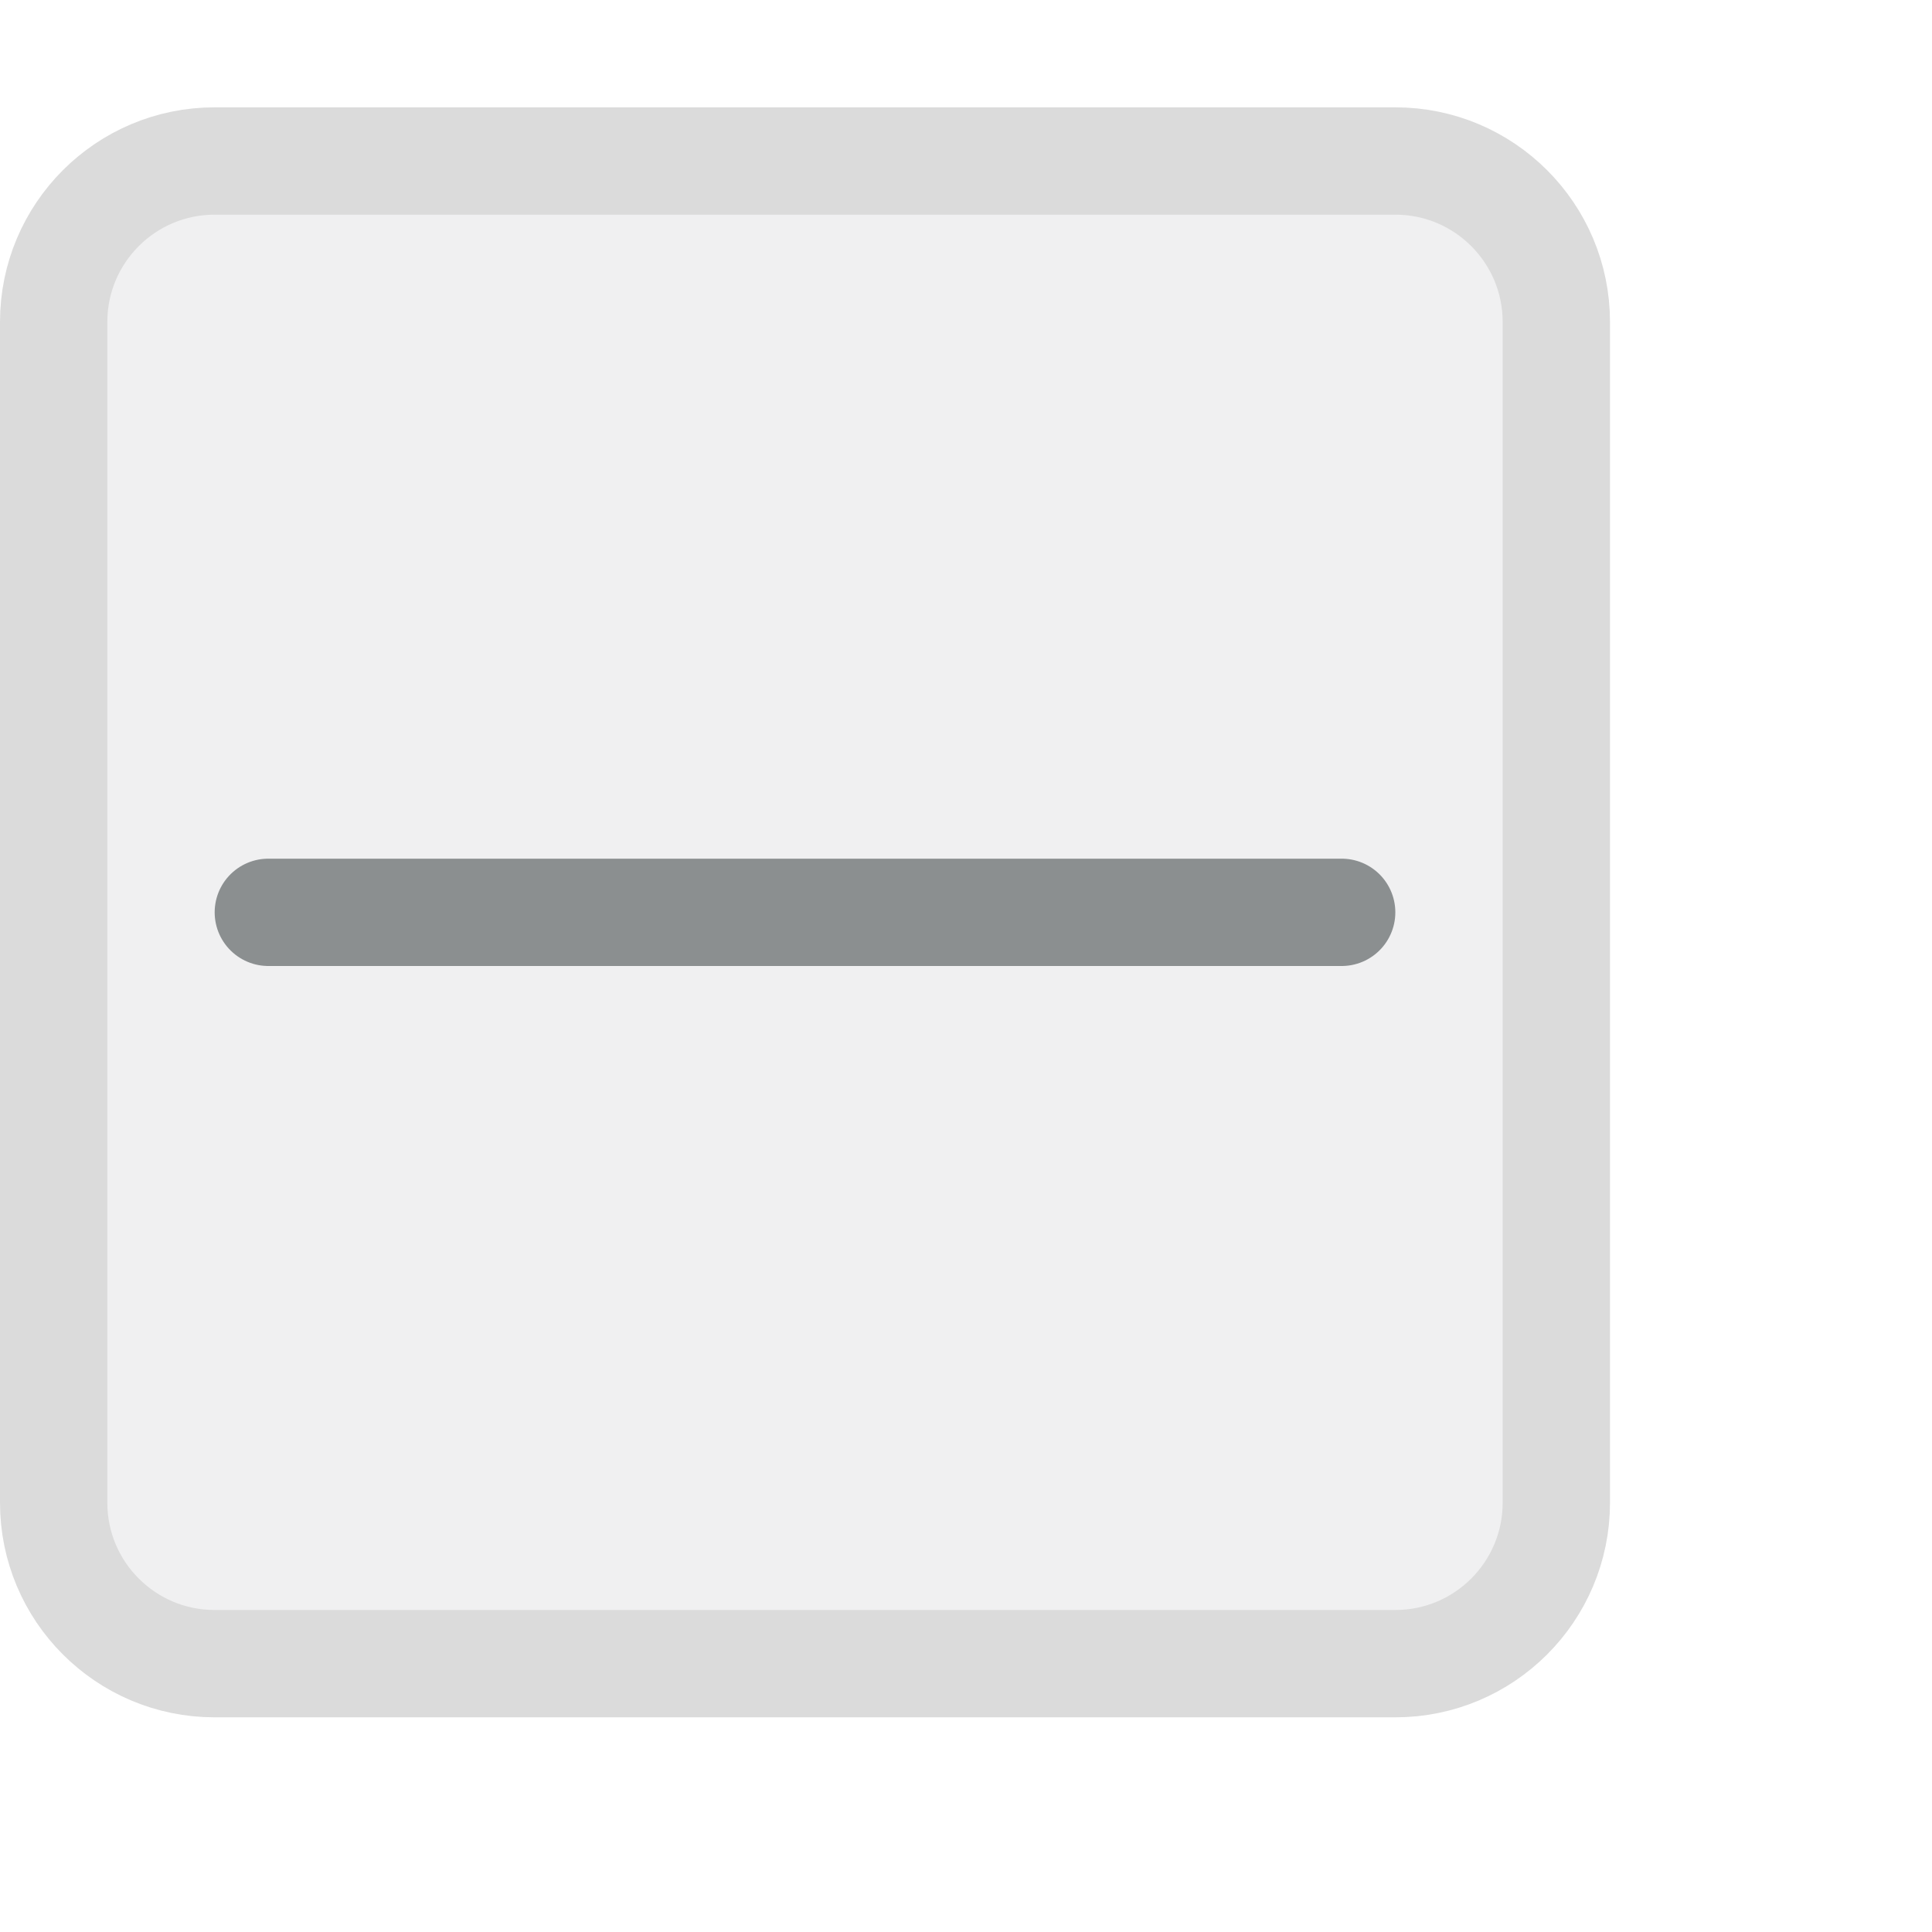
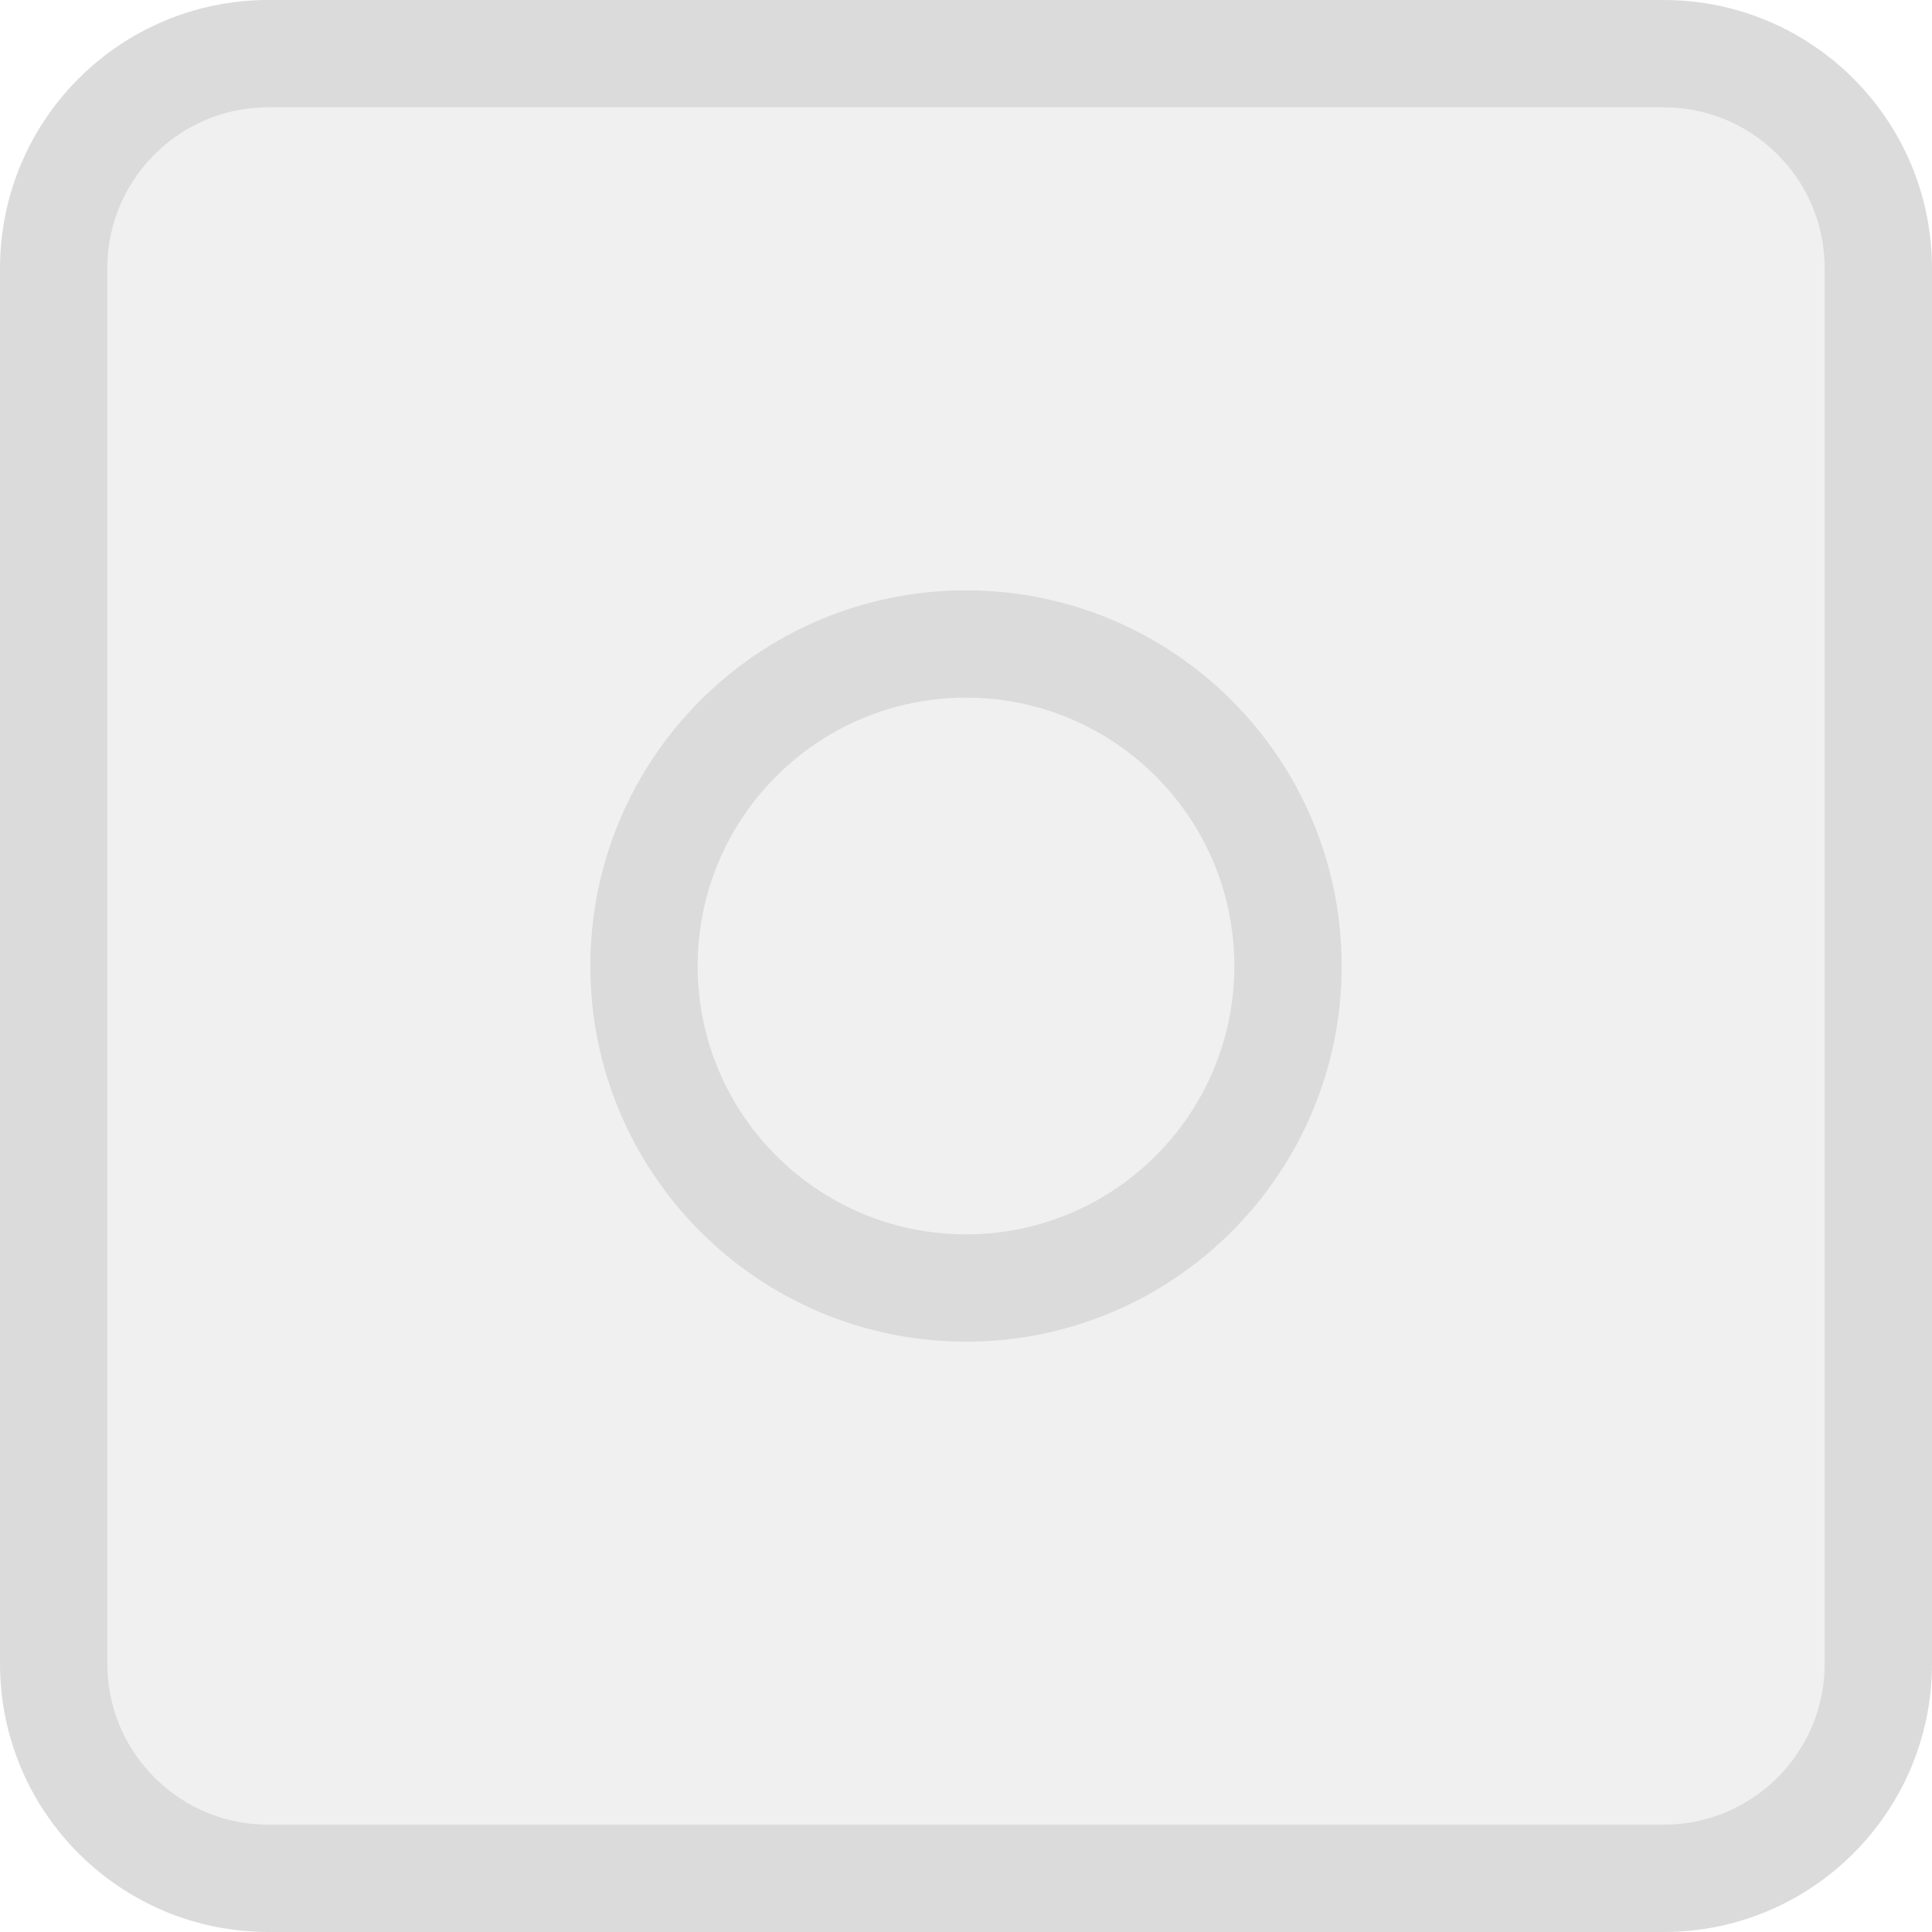
- <svg xmlns="http://www.w3.org/2000/svg" width="18" height="18" viewBox="0 0 18 18">
-   <rect x="0.5" y="1.5" width="14" height="14" rx="1.5" style="stroke:#DBDBDB;fill:#F0F0F1;opacity:1" />
-   <line x1="2.5" y1="8.5" x2="12.5" y2="8.5" style="fill:none;stroke:#262E30;stroke-linecap:round;stroke-linejoin:round;opacity:0.5" />
+ <svg xmlns="http://www.w3.org/2000/svg" id="a" width="18" height="18" viewBox="0 0 18 18">
+   <rect x=".5" y=".5" width="17" height="17" rx="2" ry="2" style="fill:#F0F0F1; stroke:#DBDBDB;" />
+   <circle cx="9" cy="9" r="3" style="fill:none; stroke:#DBDBDB; stroke-linecap:round; stroke-linejoin:round;" />
</svg>
